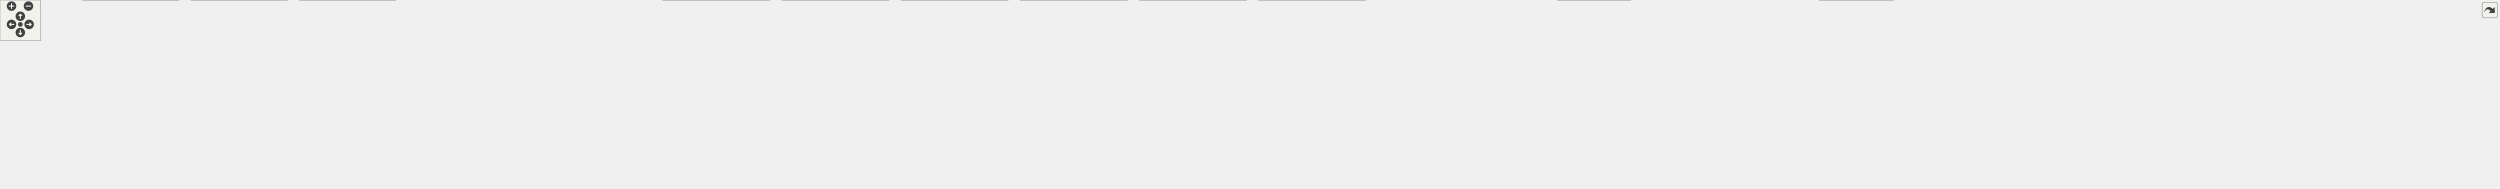
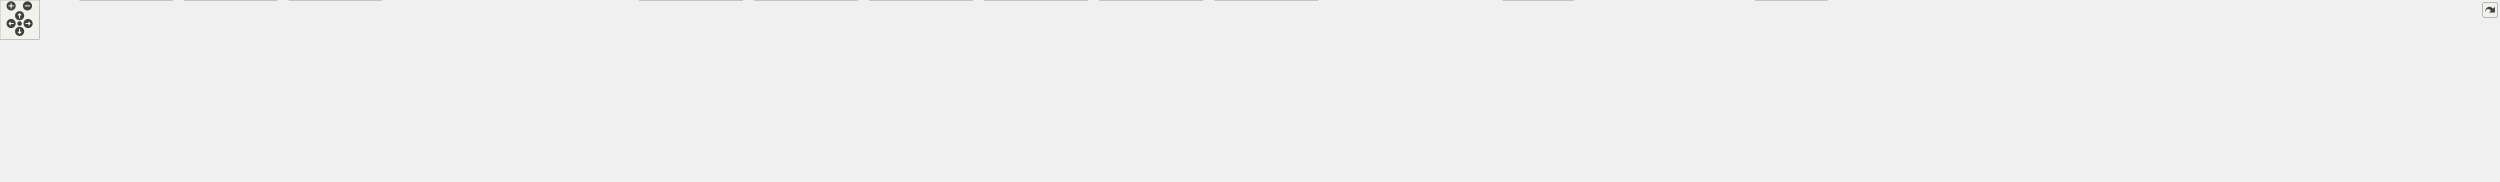
<svg xmlns="http://www.w3.org/2000/svg" xmlns:xlink="http://www.w3.org/1999/xlink" id="main" version="1.1" xml:space="preserve">
  <style type="text/css">
.edge:hover path { stroke: red; }
.edge:hover polygon { stroke: red; fill: red; }
</style>
  <defs>
    <circle id="rim" cx="0" cy="0" r="7" />
    <circle id="rim2" cx="0" cy="0" r="3.5" />
    <g id="zoomPlus">
      <use xlink:href="#rim" fill="#404040">
        <set attributeName="fill" to="#808080" begin="zoomplus.mouseover" end="zoomplus.mouseout" />
      </use>
      <path d="M-4,0h8M0,-4v8" fill="none" stroke="white" stroke-width="1.5" pointer-events="none" />
    </g>
    <g id="zoomMin">
      <use xlink:href="#rim" fill="#404040">
        <set attributeName="fill" to="#808080" begin="zoomminus.mouseover" end="zoomminus.mouseout" />
      </use>
      <path d="M-4,0h8" fill="none" stroke="white" stroke-width="1.5" pointer-events="none" />
    </g>
    <g id="dirArrow">
      <path fill="none" stroke="white" stroke-width="1.5" d="M0,-3.0v7 M-2.5,-0.5L0,-3.0L2.5,-0.5" />
    </g>
    <g id="resetDef">
      <use xlink:href="#rim2" fill="#404040">
        <set attributeName="fill" to="#808080" begin="reset.mouseover" end="reset.mouseout" />
      </use>
    </g>
  </defs>
  <svg id="graph" class="graph">
    <g id="viewport">
      <g id="node1" class="node">
        <g id="a_node1">
          <a xlink:title=" ">
-             <polygon fill="#999999" stroke="#666666" points="2972.5,-217 2845.5,-217 2845.5,-198 2972.5,-198 2972.5,-217" />
-             <text text-anchor="middle" x="2909" y="-205" font-family="Helvetica,sans-Serif" font-size="10.00">include/m_Do/m_Do_lib.h</text>
+             <polygon fill="#999999" stroke="#666666" points="3033.5,-217 2906.5,-217 2906.5,-198 3033.5,-198 3033.5,-217" />
+             <text text-anchor="middle" x="2970" y="-205" font-family="Helvetica,sans-Serif" font-size="10.00">include/m_Do/m_Do_lib.h</text>
          </a>
        </g>
      </g>
      <g id="node2" class="node">
        <g id="a_node2">
          <a xlink:href="J3DMatBlock_8h.html" target="_top" xlink:title=" ">
            <polygon fill="white" stroke="#666666" points="1860.5,-162 1725.5,-162 1725.5,-132 1860.5,-132 1860.5,-162" />
            <text text-anchor="start" x="1733.5" y="-150" font-family="Helvetica,sans-Serif" font-size="10.00">include/JSystem/J3DGraph</text>
            <text text-anchor="middle" x="1793" y="-139" font-family="Helvetica,sans-Serif" font-size="10.00">Base/J3DMatBlock.h</text>
          </a>
        </g>
      </g>
      <g id="edge1" class="edge">
-         <path fill="none" stroke="#63b8ff" d="M2834.13,-202.58C2628.54,-191.8 2057.49,-161.86 1860.69,-151.55" />
-         <polygon fill="#63b8ff" stroke="#63b8ff" points="2833.72,-206.06 2843.89,-203.09 2834.08,-199.07 2833.72,-206.06" />
+         <path fill="none" stroke="#63b8ff" d="M2894.86,-202.77C2680.17,-192.09 2066.3,-161.58 1860.89,-151.37" />
+         <polygon fill="#63b8ff" stroke="#63b8ff" points="2894.63,-206.26 2904.79,-203.26 2894.98,-199.27 2894.63,-206.26" />
      </g>
      <g id="node14" class="node">
        <g id="a_node14">
          <a xlink:href="d__a__npc_8cpp.html" target="_top" xlink:title=" ">
            <polygon fill="white" stroke="#666666" points="104,-24.5 0,-24.5 0,-5.5 104,-5.5 104,-24.5" />
            <text text-anchor="middle" x="52" y="-12.5" font-family="Helvetica,sans-Serif" font-size="10.00">src/d/a/d_a_npc.cpp</text>
          </a>
        </g>
      </g>
      <g id="edge29" class="edge">
-         <path fill="none" stroke="#63b8ff" d="M2833.92,-204.77C2645.77,-200.21 2138.96,-186.48 1717,-162 1344.03,-140.36 1251.33,-126.7 879,-96 538.45,-67.92 450.57,-83.01 113,-30 104.63,-28.69 95.69,-26.87 87.32,-24.99" />
-         <polygon fill="#63b8ff" stroke="#63b8ff" points="2833.72,-208.27 2843.8,-205.01 2833.89,-201.27 2833.72,-208.27" />
+         <path fill="none" stroke="#63b8ff" d="M2894.83,-204.96C2700.12,-200.73 2163.39,-187.49 1717,-162 1344.01,-140.7 1251.33,-126.7 879,-96 538.45,-67.92 450.57,-83.01 113,-30 104.63,-28.69 95.69,-26.87 87.32,-24.99" />
+         <polygon fill="#63b8ff" stroke="#63b8ff" points="2894.47,-208.45 2904.55,-205.17 2894.62,-201.45 2894.47,-208.45" />
      </g>
      <g id="node19" class="node">
        <g id="a_node19">
          <a xlink:href="d__a__player_8cpp.html" target="_top" xlink:title=" ">
            <polygon fill="white" stroke="#666666" points="3079,-24.5 2965,-24.5 2965,-5.5 3079,-5.5 3079,-24.5" />
            <text text-anchor="middle" x="3022" y="-12.5" font-family="Helvetica,sans-Serif" font-size="10.00">src/d/a/d_a_player.cpp</text>
          </a>
        </g>
      </g>
      <g id="edge30" class="edge">
-         <path fill="none" stroke="#63b8ff" d="M2834.09,-205.72C2757.29,-203.14 2645.33,-193.83 2618,-162 2609.31,-151.88 2609.98,-142.65 2618,-132 2640.31,-102.38 2881.86,-46.67 2980.45,-24.97" />
-         <polygon fill="#63b8ff" stroke="#63b8ff" points="2833.54,-209.2 2843.64,-206 2833.75,-202.2 2833.54,-209.2" />
+         <path fill="none" stroke="#63b8ff" d="M2894.86,-202.22C2796.94,-195.85 2636,-182.42 2618,-162 2609.18,-152 2609.98,-142.65 2618,-132 2640.31,-102.38 2881.86,-46.67 2980.45,-24.97" />
+         <polygon fill="#63b8ff" stroke="#63b8ff" points="2894.47,-205.7 2904.67,-202.84 2894.92,-198.71 2894.47,-205.7" />
      </g>
      <g id="node29" class="node">
        <g id="a_node29">
          <a xlink:href="d__drawlist_8cpp.html" target="_top" xlink:title=" ">
            <polygon fill="white" stroke="#666666" points="2731,-156.5 2627,-156.5 2627,-137.5 2731,-137.5 2731,-156.5" />
            <text text-anchor="middle" x="2679" y="-144.5" font-family="Helvetica,sans-Serif" font-size="10.00">src/d/d_drawlist.cpp</text>
          </a>
        </g>
      </g>
      <g id="edge31" class="edge">
-         <path fill="none" stroke="#63b8ff" d="M2862.88,-194.77C2819.02,-183.61 2754,-167.08 2714.18,-156.95" />
-         <polygon fill="#63b8ff" stroke="#63b8ff" points="2861.8,-198.11 2872.35,-197.18 2863.52,-191.32 2861.8,-198.11" />
+         <path fill="none" stroke="#63b8ff" d="M2909.91,-195.46C2863.44,-186.78 2797.53,-174.16 2740,-162 2732.56,-160.43 2724.63,-158.67 2717.03,-156.94" />
+         <polygon fill="#63b8ff" stroke="#63b8ff" points="2909.04,-198.86 2919.51,-197.25 2910.32,-191.98 2909.04,-198.86" />
      </g>
      <g id="node30" class="node">
        <g id="a_node30">
          <a xlink:href="d__insect_8cpp.html" target="_top" xlink:title=" ">
            <polygon fill="white" stroke="#666666" points="2845,-156.5 2749,-156.5 2749,-137.5 2845,-137.5 2845,-156.5" />
            <text text-anchor="middle" x="2797" y="-144.5" font-family="Helvetica,sans-Serif" font-size="10.00">src/d/d_insect.cpp</text>
          </a>
        </g>
      </g>
      <g id="edge32" class="edge">
-         <path fill="none" stroke="#63b8ff" d="M2882.04,-192.42C2860.94,-181.4 2832.24,-166.41 2814.17,-156.97" />
-         <polygon fill="#63b8ff" stroke="#63b8ff" points="2880.16,-195.39 2890.65,-196.91 2883.4,-189.18 2880.16,-195.39" />
+         <path fill="none" stroke="#63b8ff" d="M2933.17,-194.05C2900.26,-182.92 2852.84,-166.88 2823.52,-156.97" />
+         <polygon fill="#63b8ff" stroke="#63b8ff" points="2931.7,-197.24 2942.29,-197.13 2933.94,-190.61 2931.7,-197.24" />
      </g>
      <g id="node31" class="node">
        <g id="a_node31">
          <a xlink:href="d__timer_8cpp.html" target="_top" xlink:title=" ">
            <polygon fill="white" stroke="#666666" points="2955,-156.5 2863,-156.5 2863,-137.5 2955,-137.5 2955,-156.5" />
            <text text-anchor="middle" x="2909" y="-144.5" font-family="Helvetica,sans-Serif" font-size="10.00">src/d/d_timer.cpp</text>
          </a>
        </g>
      </g>
      <g id="edge33" class="edge">
-         <path fill="none" stroke="#63b8ff" d="M2909,-186.66C2909,-176.45 2909,-164.54 2909,-156.67" />
-         <polygon fill="#63b8ff" stroke="#63b8ff" points="2905.5,-186.35 2909,-196.35 2912.5,-186.35 2905.5,-186.35" />
+         <path fill="none" stroke="#63b8ff" d="M2952.57,-189.78C2941.43,-179.1 2927.43,-165.67 2918.35,-156.97" />
+         <polygon fill="#63b8ff" stroke="#63b8ff" points="2950,-192.17 2959.64,-196.57 2954.85,-187.12 2950,-192.17" />
      </g>
      <g id="node32" class="node">
        <g id="a_node32">
-           <a xlink:href="d__map__path_8cpp.html" target="_top" xlink:title=" ">
-             <polygon fill="white" stroke="#666666" points="3107,-156.5 2973,-156.5 2973,-137.5 3107,-137.5 3107,-156.5" />
-             <text text-anchor="middle" x="3040" y="-144.5" font-family="Helvetica,sans-Serif" font-size="10.00">src/d/map/d_map_path.cpp</text>
+           <a xlink:href="d__kankyo__rain_8cpp.html" target="_top" xlink:title=" ">
+             <polygon fill="white" stroke="#666666" points="3089,-162 2973,-162 2973,-132 3089,-132 3089,-162" />
+             <text text-anchor="start" x="2981" y="-150" font-family="Helvetica,sans-Serif" font-size="10.00">src/d/kankyo/d_kankyo</text>
+             <text text-anchor="middle" x="3031" y="-139" font-family="Helvetica,sans-Serif" font-size="10.00">_rain.cpp</text>
          </a>
        </g>
      </g>
      <g id="edge34" class="edge">
-         <path fill="none" stroke="#63b8ff" d="M2939.2,-193.02C2963.98,-181.95 2998.39,-166.58 3019.92,-156.97" />
-         <polygon fill="#63b8ff" stroke="#63b8ff" points="2937.98,-189.72 2930.28,-197 2940.84,-196.12 2937.98,-189.72" />
+         <path fill="none" stroke="#63b8ff" d="M2987.49,-189.73C2996.48,-181.11 3007.33,-170.7 3015.94,-162.44" />
+         <polygon fill="#63b8ff" stroke="#63b8ff" points="2985.15,-187.12 2980.36,-196.57 2990,-192.17 2985.15,-187.12" />
      </g>
      <g id="node33" class="node">
        <g id="a_node33">
-           <a xlink:href="d__particle_8cpp.html" target="_top" xlink:title=" ">
-             <polygon fill="white" stroke="#666666" points="3261,-156.5 3125,-156.5 3125,-137.5 3261,-137.5 3261,-156.5" />
-             <text text-anchor="middle" x="3193" y="-144.5" font-family="Helvetica,sans-Serif" font-size="10.00">src/d/particle/d_particle.cpp</text>
+           <a xlink:href="d__map__path_8cpp.html" target="_top" xlink:title=" ">
+             <polygon fill="white" stroke="#666666" points="3241,-156.5 3107,-156.5 3107,-137.5 3241,-137.5 3241,-156.5" />
+             <text text-anchor="middle" x="3174" y="-144.5" font-family="Helvetica,sans-Serif" font-size="10.00">src/d/map/d_map_path.cpp</text>
          </a>
        </g>
      </g>
      <g id="edge35" class="edge">
-         <path fill="none" stroke="#63b8ff" d="M2963.56,-195.26C3017.71,-184.11 3099.66,-167.23 3149.56,-156.95" />
-         <polygon fill="#63b8ff" stroke="#63b8ff" points="2963.01,-191.8 2953.93,-197.25 2964.43,-198.66 2963.01,-191.8" />
+         <path fill="none" stroke="#63b8ff" d="M3011.92,-194.48C3050.78,-183.34 3107.71,-167.01 3142.73,-156.97" />
+         <polygon fill="#63b8ff" stroke="#63b8ff" points="3011.09,-191.08 3002.44,-197.2 3013.02,-197.81 3011.09,-191.08" />
      </g>
      <g id="node34" class="node">
        <g id="a_node34">
-           <a xlink:href="d__shop__system_8cpp.html" target="_top" xlink:title=" ">
-             <polygon fill="white" stroke="#666666" points="3431,-156.5 3279,-156.5 3279,-137.5 3431,-137.5 3431,-156.5" />
-             <text text-anchor="middle" x="3355" y="-144.5" font-family="Helvetica,sans-Serif" font-size="10.00">src/d/shop/d_shop_system.cpp</text>
+           <a xlink:href="d__particle_8cpp.html" target="_top" xlink:title=" ">
+             <polygon fill="white" stroke="#666666" points="3395,-156.5 3259,-156.5 3259,-137.5 3395,-137.5 3395,-156.5" />
+             <text text-anchor="middle" x="3327" y="-144.5" font-family="Helvetica,sans-Serif" font-size="10.00">src/d/particle/d_particle.cpp</text>
          </a>
        </g>
      </g>
      <g id="edge36" class="edge">
-         <path fill="none" stroke="#63b8ff" d="M2984.06,-198.15C3057.16,-189.8 3171.36,-176.2 3270,-162 3280.51,-160.49 3291.73,-158.74 3302.45,-157" />
-         <polygon fill="#63b8ff" stroke="#63b8ff" points="2983.73,-194.66 2974.19,-199.27 2984.52,-201.62 2983.73,-194.66" />
+         <path fill="none" stroke="#63b8ff" d="M3040.4,-195.75C3097.07,-187 3178.73,-174.14 3250,-162 3259.24,-160.43 3269.1,-158.68 3278.56,-156.98" />
+         <polygon fill="#63b8ff" stroke="#63b8ff" points="3039.9,-192.29 3030.55,-197.27 3040.97,-199.21 3039.9,-192.29" />
      </g>
      <g id="node35" class="node">
        <g id="a_node35">
-           <a xlink:href="f__op__actor__mng_8cpp.html" target="_top" xlink:title=" ">
-             <polygon fill="white" stroke="#666666" points="3550.5,-162 3449.5,-162 3449.5,-132 3550.5,-132 3550.5,-162" />
-             <text text-anchor="start" x="3457.5" y="-150" font-family="Helvetica,sans-Serif" font-size="10.00">src/f_op/f_op_actor</text>
-             <text text-anchor="middle" x="3500" y="-139" font-family="Helvetica,sans-Serif" font-size="10.00">_mng.cpp</text>
+           <a xlink:href="d__shop__system_8cpp.html" target="_top" xlink:title=" ">
+             <polygon fill="white" stroke="#666666" points="3565,-156.5 3413,-156.5 3413,-137.5 3565,-137.5 3565,-156.5" />
+             <text text-anchor="middle" x="3489" y="-144.5" font-family="Helvetica,sans-Serif" font-size="10.00">src/d/shop/d_shop_system.cpp</text>
          </a>
        </g>
      </g>
      <g id="edge37" class="edge">
-         <path fill="none" stroke="#63b8ff" d="M2983.93,-203.66C3087.14,-198.97 3278.59,-187.46 3440,-162 3442.96,-161.53 3445.99,-161 3449.04,-160.42" />
-         <polygon fill="#63b8ff" stroke="#63b8ff" points="2984.05,-200.15 2974.22,-204.09 2984.36,-207.14 2984.05,-200.15" />
+         <path fill="none" stroke="#63b8ff" d="M3045.06,-200.21C3131.71,-192.61 3278.44,-178.76 3404,-162 3414.97,-160.54 3426.7,-158.75 3437.83,-156.95" />
+         <polygon fill="#63b8ff" stroke="#63b8ff" points="3044.92,-196.7 3035.26,-201.06 3045.53,-203.68 3044.92,-196.7" />
      </g>
      <g id="node36" class="node">
        <g id="a_node36">
+           <a xlink:href="f__op__actor__mng_8cpp.html" target="_top" xlink:title=" ">
+             <polygon fill="white" stroke="#666666" points="3684.5,-162 3583.5,-162 3583.5,-132 3684.5,-132 3684.5,-162" />
+             <text text-anchor="start" x="3591.5" y="-150" font-family="Helvetica,sans-Serif" font-size="10.00">src/f_op/f_op_actor</text>
+             <text text-anchor="middle" x="3634" y="-139" font-family="Helvetica,sans-Serif" font-size="10.00">_mng.cpp</text>
+           </a>
+         </g>
+       </g>
+       <g id="edge38" class="edge">
+         <path fill="none" stroke="#63b8ff" d="M3045.27,-204.71C3159.95,-201.15 3385.08,-190.82 3574,-162 3576.96,-161.55 3579.99,-161.03 3583.04,-160.46" />
+         <polygon fill="#63b8ff" stroke="#63b8ff" points="3045.25,-201.21 3035.36,-205.01 3045.46,-208.21 3045.25,-201.21" />
+       </g>
+       <g id="node37" class="node">
+         <g id="a_node37">
          <a xlink:href="m__Do__lib_8cpp.html" target="_top" xlink:title=" ">
-             <polygon fill="white" stroke="#666666" points="3689,-156.5 3569,-156.5 3569,-137.5 3689,-137.5 3689,-156.5" />
-             <text text-anchor="middle" x="3629" y="-144.5" font-family="Helvetica,sans-Serif" font-size="10.00">src/m_Do/m_Do_lib.cpp</text>
-           </a>
-         </g>
-       </g>
-       <g id="edge38" class="edge">
-         <path fill="none" stroke="#63b8ff" d="M2983.94,-204.59C3105.39,-200.77 3352.55,-190.01 3560,-162 3569.57,-160.71 3579.8,-158.88 3589.38,-156.97" />
-         <polygon fill="#63b8ff" stroke="#63b8ff" points="2983.98,-201.09 2974.09,-204.89 2984.2,-208.08 2983.98,-201.09" />
+             <polygon fill="white" stroke="#666666" points="3823,-156.5 3703,-156.5 3703,-137.5 3823,-137.5 3823,-156.5" />
+             <text text-anchor="middle" x="3763" y="-144.5" font-family="Helvetica,sans-Serif" font-size="10.00">src/m_Do/m_Do_lib.cpp</text>
+           </a>
+         </g>
+       </g>
+       <g id="edge39" class="edge">
+         <path fill="none" stroke="#63b8ff" d="M3044.85,-205.32C3176.61,-202.48 3458.34,-193 3694,-162 3703.7,-160.72 3714.07,-158.88 3723.75,-156.94" />
+         <polygon fill="#63b8ff" stroke="#63b8ff" points="3045.16,-201.81 3035.23,-205.52 3045.3,-208.81 3045.16,-201.81" />
      </g>
      <g id="node3" class="node">
        <g id="a_node3">
          <a xlink:href="J3DMaterial_8h.html" target="_top" xlink:title=" ">
            <polygon fill="white" stroke="#666666" points="1300.5,-96 1165.5,-96 1165.5,-66 1300.5,-66 1300.5,-96" />
            <text text-anchor="start" x="1173.5" y="-84" font-family="Helvetica,sans-Serif" font-size="10.00">include/JSystem/J3DGraph</text>
            <text text-anchor="middle" x="1233" y="-73" font-family="Helvetica,sans-Serif" font-size="10.00">Base/J3DMaterial.h</text>
          </a>
        </g>
      </g>
      <g id="edge2" class="edge">
        <path fill="none" stroke="#63b8ff" d="M1713.78,-136.95C1603.26,-124.32 1404.7,-101.62 1300.71,-89.74" />
        <polygon fill="#63b8ff" stroke="#63b8ff" points="1713.34,-140.42 1723.67,-138.08 1714.13,-133.46 1713.34,-140.42" />
      </g>
      <g id="node18" class="node">
        <g id="a_node18">
          <a xlink:href="d__a__alink_8h.html" target="_top" xlink:title=" ">
            <polygon fill="white" stroke="#666666" points="2411,-90.5 2295,-90.5 2295,-71.5 2411,-71.5 2411,-90.5" />
            <text text-anchor="middle" x="2353" y="-78.5" font-family="Helvetica,sans-Serif" font-size="10.00">include/d/a/d_a_alink.h</text>
          </a>
        </g>
      </g>
      <g id="edge17" class="edge">
        <path fill="none" stroke="#63b8ff" d="M1872.23,-136.95C1986.15,-123.93 2193.61,-100.22 2294.62,-88.67" />
        <polygon fill="#63b8ff" stroke="#63b8ff" points="1871.87,-133.46 1862.33,-138.08 1872.66,-140.42 1871.87,-133.46" />
      </g>
      <g id="node26" class="node">
        <g id="a_node26">
          <a xlink:href="J3DMatBlock_8cpp.html" target="_top" xlink:title=" ">
            <polygon fill="white" stroke="#666666" points="2571,-96 2429,-96 2429,-66 2571,-66 2571,-96" />
            <text text-anchor="start" x="2437" y="-84" font-family="Helvetica,sans-Serif" font-size="10.00">libs/JSystem/J3DGraphBase</text>
            <text text-anchor="middle" x="2500" y="-73" font-family="Helvetica,sans-Serif" font-size="10.00">/J3DMatBlock.cpp</text>
          </a>
        </g>
      </g>
      <g id="edge26" class="edge">
        <path fill="none" stroke="#63b8ff" d="M1872.12,-142.07C1991.28,-135.62 2223.76,-120.94 2420,-96 2422.8,-95.64 2425.65,-95.26 2428.52,-94.85" />
        <polygon fill="#63b8ff" stroke="#63b8ff" points="1872.26,-138.56 1862.46,-142.59 1872.63,-145.55 1872.26,-138.56" />
      </g>
      <g id="node27" class="node">
        <g id="a_node27">
          <a xlink:href="d__attention_8cpp.html" target="_top" xlink:title=" ">
            <polygon fill="white" stroke="#666666" points="994.5,-90.5 887.5,-90.5 887.5,-71.5 994.5,-71.5 994.5,-90.5" />
            <text text-anchor="middle" x="941" y="-78.5" font-family="Helvetica,sans-Serif" font-size="10.00">src/d/d_attention.cpp</text>
          </a>
        </g>
      </g>
      <g id="edge27" class="edge">
        <path fill="none" stroke="#63b8ff" d="M1713.88,-145.04C1571.29,-142.42 1262,-132.62 1004,-96 995.13,-94.74 985.65,-92.9 976.8,-90.97" />
        <polygon fill="#63b8ff" stroke="#63b8ff" points="1713.52,-148.54 1723.58,-145.22 1713.64,-141.54 1713.52,-148.54" />
      </g>
      <g id="node28" class="node">
        <g id="a_node28">
          <a xlink:href="d__kankyo_8cpp.html" target="_top" xlink:title=" ">
            <polygon fill="white" stroke="#666666" points="1147,-90.5 1013,-90.5 1013,-71.5 1147,-71.5 1147,-90.5" />
            <text text-anchor="middle" x="1080" y="-78.5" font-family="Helvetica,sans-Serif" font-size="10.00">src/d/kankyo/d_kankyo.cpp</text>
          </a>
        </g>
      </g>
      <g id="edge28" class="edge">
        <path fill="none" stroke="#63b8ff" d="M1714.17,-142.38C1593.72,-136.26 1356.77,-121.95 1157,-96 1146.62,-94.65 1135.53,-92.85 1125.07,-90.99" />
        <polygon fill="#63b8ff" stroke="#63b8ff" points="1713.79,-145.86 1723.95,-142.87 1714.14,-138.87 1713.79,-145.86" />
      </g>
      <g id="node4" class="node">
        <g id="a_node4">
          <a xlink:href="J3DJoint_8cpp.html" target="_top" xlink:title=" ">
            <polygon fill="white" stroke="#666666" points="1136,-30 978,-30 978,0 1136,0 1136,-30" />
            <text text-anchor="start" x="986" y="-18" font-family="Helvetica,sans-Serif" font-size="10.00">libs/JSystem/J3DGraphAnimator</text>
            <text text-anchor="middle" x="1057" y="-7" font-family="Helvetica,sans-Serif" font-size="10.00">/J3DJoint.cpp</text>
          </a>
        </g>
      </g>
      <g id="edge3" class="edge">
        <path fill="none" stroke="#63b8ff" d="M1182.96,-61.8C1155.61,-51.86 1122.21,-39.71 1096.67,-30.43" />
        <polygon fill="#63b8ff" stroke="#63b8ff" points="1181.49,-64.99 1192.08,-65.12 1183.88,-58.41 1181.49,-64.99" />
      </g>
      <g id="node5" class="node">
        <g id="a_node5">
          <a xlink:href="J3DJointTree_8cpp.html" target="_top" xlink:title=" ">
            <polygon fill="white" stroke="#666666" points="1312,-30 1154,-30 1154,0 1312,0 1312,-30" />
            <text text-anchor="start" x="1162" y="-18" font-family="Helvetica,sans-Serif" font-size="10.00">libs/JSystem/J3DGraphAnimator</text>
            <text text-anchor="middle" x="1233" y="-7" font-family="Helvetica,sans-Serif" font-size="10.00">/J3DJointTree.cpp</text>
          </a>
        </g>
      </g>
      <g id="edge4" class="edge">
        <path fill="none" stroke="#63b8ff" d="M1233,-54.39C1233,-46.13 1233,-37.28 1233,-30.16" />
        <polygon fill="#63b8ff" stroke="#63b8ff" points="1229.5,-54.28 1233,-64.28 1236.5,-54.28 1229.5,-54.28" />
      </g>
      <g id="node6" class="node">
        <g id="a_node6">
          <a xlink:href="J3DMaterialAnm_8cpp.html" target="_top" xlink:title=" ">
            <polygon fill="white" stroke="#666666" points="1488,-30 1330,-30 1330,0 1488,0 1488,-30" />
            <text text-anchor="start" x="1338" y="-18" font-family="Helvetica,sans-Serif" font-size="10.00">libs/JSystem/J3DGraphAnimator</text>
            <text text-anchor="middle" x="1409" y="-7" font-family="Helvetica,sans-Serif" font-size="10.00">/J3DMaterialAnm.cpp</text>
          </a>
        </g>
      </g>
      <g id="edge5" class="edge">
        <path fill="none" stroke="#63b8ff" d="M1283.04,-61.8C1310.39,-51.86 1343.79,-39.71 1369.33,-30.43" />
        <polygon fill="#63b8ff" stroke="#63b8ff" points="1282.12,-58.41 1273.92,-65.12 1284.51,-64.99 1282.12,-58.41" />
      </g>
      <g id="node7" class="node">
        <g id="a_node7">
          <a xlink:href="J3DMaterialAttach_8cpp.html" target="_top" xlink:title=" ">
            <polygon fill="white" stroke="#666666" points="1664,-30 1506,-30 1506,0 1664,0 1664,-30" />
            <text text-anchor="start" x="1514" y="-18" font-family="Helvetica,sans-Serif" font-size="10.00">libs/JSystem/J3DGraphAnimator</text>
            <text text-anchor="middle" x="1585" y="-7" font-family="Helvetica,sans-Serif" font-size="10.00">/J3DMaterialAttach.cpp</text>
          </a>
        </g>
      </g>
      <g id="edge6" class="edge">
        <path fill="none" stroke="#63b8ff" d="M1312.14,-65.61C1369.89,-55.11 1447.85,-40.94 1505.65,-30.43" />
        <polygon fill="#63b8ff" stroke="#63b8ff" points="1311.57,-62.16 1302.36,-67.39 1312.82,-69.04 1311.57,-62.16" />
      </g>
      <g id="node8" class="node">
        <g id="a_node8">
          <a xlink:href="J3DModel_8cpp.html" target="_top" xlink:title=" ">
            <polygon fill="white" stroke="#666666" points="1840,-30 1682,-30 1682,0 1840,0 1840,-30" />
            <text text-anchor="start" x="1690" y="-18" font-family="Helvetica,sans-Serif" font-size="10.00">libs/JSystem/J3DGraphAnimator</text>
            <text text-anchor="middle" x="1761" y="-7" font-family="Helvetica,sans-Serif" font-size="10.00">/J3DModel.cpp</text>
          </a>
        </g>
      </g>
      <g id="edge7" class="edge">
        <path fill="none" stroke="#63b8ff" d="M1312.21,-72.07C1400.4,-63 1547.11,-47.16 1673,-30 1675.91,-29.6 1678.88,-29.19 1681.87,-28.76" />
        <polygon fill="#63b8ff" stroke="#63b8ff" points="1312.05,-68.57 1302.46,-73.07 1312.77,-75.54 1312.05,-68.57" />
      </g>
      <g id="node9" class="node">
        <g id="a_node9">
          <a xlink:href="J3DModelData_8cpp.html" target="_top" xlink:title=" ">
            <polygon fill="white" stroke="#666666" points="2016,-30 1858,-30 1858,0 2016,0 2016,-30" />
            <text text-anchor="start" x="1866" y="-18" font-family="Helvetica,sans-Serif" font-size="10.00">libs/JSystem/J3DGraphAnimator</text>
            <text text-anchor="middle" x="1937" y="-7" font-family="Helvetica,sans-Serif" font-size="10.00">/J3DModelData.cpp</text>
          </a>
        </g>
      </g>
      <g id="edge8" class="edge">
        <path fill="none" stroke="#63b8ff" d="M1311.98,-75.54C1429.37,-68.46 1656.72,-53.06 1849,-30 1851.92,-29.65 1854.89,-29.27 1857.89,-28.88" />
        <polygon fill="#63b8ff" stroke="#63b8ff" points="1311.91,-72.03 1302.13,-76.12 1312.32,-79.02 1311.91,-72.03" />
      </g>
      <g id="node10" class="node">
        <g id="a_node10">
          <a xlink:href="J3DDrawBuffer_8cpp.html" target="_top" xlink:title=" ">
            <polygon fill="white" stroke="#666666" points="264,-30 122,-30 122,0 264,0 264,-30" />
            <text text-anchor="start" x="130" y="-18" font-family="Helvetica,sans-Serif" font-size="10.00">libs/JSystem/J3DGraphBase</text>
            <text text-anchor="middle" x="193" y="-7" font-family="Helvetica,sans-Serif" font-size="10.00">/J3DDrawBuffer.cpp</text>
          </a>
        </g>
      </g>
      <g id="edge9" class="edge">
        <path fill="none" stroke="#63b8ff" d="M1153.73,-65.88C763.65,-23.69 659.81,-71.55 273,-30 270.2,-29.7 267.34,-29.36 264.46,-28.99" />
        <polygon fill="#63b8ff" stroke="#63b8ff" points="1153.23,-69.34 1163.55,-66.95 1153.99,-62.38 1153.23,-69.34" />
      </g>
      <g id="node11" class="node">
        <g id="a_node11">
          <a xlink:href="J3DMaterial_8cpp.html" target="_top" xlink:title=" ">
            <polygon fill="white" stroke="#666666" points="424,-30 282,-30 282,0 424,0 424,-30" />
            <text text-anchor="start" x="290" y="-18" font-family="Helvetica,sans-Serif" font-size="10.00">libs/JSystem/J3DGraphBase</text>
            <text text-anchor="middle" x="353" y="-7" font-family="Helvetica,sans-Serif" font-size="10.00">/J3DMaterial.cpp</text>
          </a>
        </g>
      </g>
      <g id="edge10" class="edge">
        <path fill="none" stroke="#63b8ff" d="M1154.07,-65.9C834.48,-29.96 749.14,-65.4 433,-30 430.2,-29.69 427.34,-29.34 424.47,-28.96" />
        <polygon fill="#63b8ff" stroke="#63b8ff" points="1153.22,-69.32 1163.55,-66.98 1154.01,-62.37 1153.22,-69.32" />
      </g>
      <g id="node12" class="node">
        <g id="a_node12">
          <a xlink:href="J3DPacket_8cpp.html" target="_top" xlink:title=" ">
            <polygon fill="white" stroke="#666666" points="584,-30 442,-30 442,0 584,0 584,-30" />
            <text text-anchor="start" x="450" y="-18" font-family="Helvetica,sans-Serif" font-size="10.00">libs/JSystem/J3DGraphBase</text>
            <text text-anchor="middle" x="513" y="-7" font-family="Helvetica,sans-Serif" font-size="10.00">/J3DPacket.cpp</text>
          </a>
        </g>
      </g>
      <g id="edge11" class="edge">
        <path fill="none" stroke="#63b8ff" d="M1153.83,-65.85C905.18,-36.22 838.33,-59.22 593,-30 590.2,-29.67 587.35,-29.3 584.47,-28.91" />
        <polygon fill="#63b8ff" stroke="#63b8ff" points="1153.19,-69.29 1163.54,-67.02 1154.04,-62.35 1153.19,-69.29" />
      </g>
      <g id="node13" class="node">
        <g id="a_node13">
          <a xlink:href="d__a__alink_8cpp.html" target="_top" xlink:title=" ">
            <polygon fill="white" stroke="#666666" points="2143.5,-24.5 2034.5,-24.5 2034.5,-5.5 2143.5,-5.5 2143.5,-24.5" />
            <text text-anchor="middle" x="2089" y="-12.5" font-family="Helvetica,sans-Serif" font-size="10.00">src/d/a/d_a_alink.cpp</text>
          </a>
        </g>
      </g>
      <g id="edge12" class="edge">
        <path fill="none" stroke="#63b8ff" d="M1312.14,-78.99C1455.13,-76.27 1765.79,-66.32 2025,-30 2034.01,-28.74 2043.64,-26.9 2052.62,-24.96" />
        <polygon fill="#63b8ff" stroke="#63b8ff" points="1312.34,-75.48 1302.4,-79.16 1312.47,-82.48 1312.34,-75.48" />
      </g>
      <g id="edge13" class="edge">
        <path fill="none" stroke="#63b8ff" d="M1153.76,-65.89C692.84,-17.56 569.21,-89.67 113,-30 104.06,-28.83 94.5,-26.95 85.67,-24.94" />
        <polygon fill="#63b8ff" stroke="#63b8ff" points="1153.24,-69.36 1163.55,-66.93 1153.98,-62.4 1153.24,-69.36" />
      </g>
      <g id="node15" class="node">
        <g id="a_node15">
          <a xlink:href="d__model_8cpp.html" target="_top" xlink:title=" ">
            <polygon fill="white" stroke="#666666" points="698,-24.5 602,-24.5 602,-5.5 698,-5.5 698,-24.5" />
            <text text-anchor="middle" x="650" y="-12.5" font-family="Helvetica,sans-Serif" font-size="10.00">src/d/d_model.cpp</text>
          </a>
        </g>
      </g>
      <g id="edge14" class="edge">
        <path fill="none" stroke="#63b8ff" d="M1153.64,-65.8C955.48,-40.86 900.96,-61.39 707,-30 699.05,-28.71 690.58,-26.89 682.67,-24.98" />
        <polygon fill="#63b8ff" stroke="#63b8ff" points="1153.17,-69.27 1163.54,-67.07 1154.06,-62.32 1153.17,-69.27" />
      </g>
      <g id="node16" class="node">
        <g id="a_node16">
          <a xlink:href="d__resorce_8cpp.html" target="_top" xlink:title=" ">
            <polygon fill="white" stroke="#666666" points="818,-24.5 716,-24.5 716,-5.5 818,-5.5 818,-24.5" />
            <text text-anchor="middle" x="767" y="-12.5" font-family="Helvetica,sans-Serif" font-size="10.00">src/d/d_resorce.cpp</text>
          </a>
        </g>
      </g>
      <g id="edge15" class="edge">
        <path fill="none" stroke="#63b8ff" d="M1153.94,-65.78C1008.94,-45.32 969.07,-53.85 828,-30 819.86,-28.62 811.17,-26.83 802.99,-24.99" />
        <polygon fill="#63b8ff" stroke="#63b8ff" points="1153.13,-69.2 1163.52,-67.16 1154.12,-62.27 1153.13,-69.2" />
      </g>
      <g id="node17" class="node">
        <g id="a_node17">
          <a xlink:href="m__Do__ext_8cpp.html" target="_top" xlink:title=" ">
            <polygon fill="white" stroke="#666666" points="959.5,-24.5 836.5,-24.5 836.5,-5.5 959.5,-5.5 959.5,-24.5" />
            <text text-anchor="middle" x="898" y="-12.5" font-family="Helvetica,sans-Serif" font-size="10.00">src/m_Do/m_Do_ext.cpp</text>
          </a>
        </g>
      </g>
      <g id="edge16" class="edge">
        <path fill="none" stroke="#63b8ff" d="M1153.9,-65.18C1101.44,-55.31 1031.08,-42 969,-30 960.61,-28.38 951.67,-26.63 943.06,-24.94" />
        <polygon fill="#63b8ff" stroke="#63b8ff" points="1153.19,-68.61 1163.66,-67.01 1154.48,-61.73 1153.19,-68.61" />
      </g>
      <g id="edge18" class="edge">
        <path fill="none" stroke="#63b8ff" d="M2304.83,-68.32C2253.22,-55.81 2172.45,-36.23 2125.74,-24.91" />
        <polygon fill="#63b8ff" stroke="#63b8ff" points="2304,-71.72 2314.54,-70.68 2305.65,-64.92 2304,-71.72" />
      </g>
      <g id="edge19" class="edge">
        <path fill="none" stroke="#63b8ff" d="M2402.57,-68.84C2408.43,-67.76 2414.33,-66.78 2420,-66 2656.54,-33.5 2719.51,-62.85 2956,-30 2965.17,-28.73 2974.96,-26.91 2984.12,-25" />
        <polygon fill="#63b8ff" stroke="#63b8ff" points="2402.09,-65.37 2392.94,-70.72 2403.43,-72.24 2402.09,-65.37" />
      </g>
      <g id="node20" class="node">
        <g id="a_node20">
          <a xlink:href="d__com__inf__game_8cpp.html" target="_top" xlink:title=" ">
            <polygon fill="white" stroke="#666666" points="2407,-30 2299,-30 2299,0 2407,0 2407,-30" />
            <text text-anchor="start" x="2307" y="-18" font-family="Helvetica,sans-Serif" font-size="10.00">src/d/com/d_com_inf</text>
            <text text-anchor="middle" x="2353" y="-7" font-family="Helvetica,sans-Serif" font-size="10.00">_game.cpp</text>
          </a>
        </g>
      </g>
      <g id="edge20" class="edge">
        <path fill="none" stroke="#63b8ff" d="M2353,-59.78C2353,-50.17 2353,-38.92 2353,-30.23" />
        <polygon fill="#63b8ff" stroke="#63b8ff" points="2349.5,-59.59 2353,-69.59 2356.5,-59.59 2349.5,-59.59" />
      </g>
      <g id="node21" class="node">
        <g id="a_node21">
          <a xlink:href="d__camera_8cpp.html" target="_top" xlink:title=" ">
            <polygon fill="white" stroke="#666666" points="2527,-24.5 2425,-24.5 2425,-5.5 2527,-5.5 2527,-24.5" />
            <text text-anchor="middle" x="2476" y="-12.5" font-family="Helvetica,sans-Serif" font-size="10.00">src/d/d_camera.cpp</text>
          </a>
        </g>
      </g>
      <g id="edge21" class="edge">
        <path fill="none" stroke="#63b8ff" d="M2380.03,-65.93C2404.13,-53.4 2438.64,-35.44 2459.04,-24.82" />
        <polygon fill="#63b8ff" stroke="#63b8ff" points="2378.7,-62.68 2371.45,-70.4 2381.93,-68.89 2378.7,-62.68" />
      </g>
      <g id="node22" class="node">
        <g id="a_node22">
          <a xlink:href="d__event_8cpp.html" target="_top" xlink:title=" ">
            <polygon fill="white" stroke="#666666" points="2666.5,-24.5 2545.5,-24.5 2545.5,-5.5 2666.5,-5.5 2666.5,-24.5" />
            <text text-anchor="middle" x="2606" y="-12.5" font-family="Helvetica,sans-Serif" font-size="10.00">src/d/event/d_event.cpp</text>
          </a>
        </g>
      </g>
      <g id="edge22" class="edge">
        <path fill="none" stroke="#63b8ff" d="M2399.47,-68.24C2448.94,-55.73 2526.12,-36.21 2570.79,-24.91" />
        <polygon fill="#63b8ff" stroke="#63b8ff" points="2398.75,-64.82 2389.91,-70.66 2400.47,-71.6 2398.75,-64.82" />
      </g>
      <g id="node23" class="node">
        <g id="a_node23">
          <a xlink:href="d__meter2__draw_8cpp.html" target="_top" xlink:title=" ">
            <polygon fill="white" stroke="#666666" points="2795,-30 2685,-30 2685,0 2795,0 2795,-30" />
            <text text-anchor="start" x="2693" y="-18" font-family="Helvetica,sans-Serif" font-size="10.00">src/d/meter/d_meter2</text>
            <text text-anchor="middle" x="2740" y="-7" font-family="Helvetica,sans-Serif" font-size="10.00">_draw.cpp</text>
          </a>
        </g>
      </g>
      <g id="edge23" class="edge">
        <path fill="none" stroke="#63b8ff" d="M2404.8,-68.82C2409.93,-67.82 2415.06,-66.86 2420,-66 2533.19,-46.24 2562.91,-50.29 2676,-30 2678.8,-29.5 2681.66,-28.96 2684.55,-28.4" />
        <polygon fill="#63b8ff" stroke="#63b8ff" points="2404.26,-65.36 2395.15,-70.76 2405.64,-72.22 2404.26,-65.36" />
      </g>
      <g id="node24" class="node">
        <g id="a_node24">
          <a xlink:href="d__msg__flow_8cpp.html" target="_top" xlink:title=" ">
            <polygon fill="white" stroke="#666666" points="2946.5,-24.5 2813.5,-24.5 2813.5,-5.5 2946.5,-5.5 2946.5,-24.5" />
            <text text-anchor="middle" x="2880" y="-12.5" font-family="Helvetica,sans-Serif" font-size="10.00">src/d/msg/d_msg_flow.cpp</text>
          </a>
        </g>
      </g>
      <g id="edge24" class="edge">
        <path fill="none" stroke="#63b8ff" d="M2403.48,-68.82C2409.04,-67.78 2414.63,-66.81 2420,-66 2589.5,-40.43 2634.21,-53.55 2804,-30 2814.1,-28.6 2824.9,-26.8 2835.1,-24.95" />
        <polygon fill="#63b8ff" stroke="#63b8ff" points="2402.81,-65.38 2393.68,-70.75 2404.16,-72.25 2402.81,-65.38" />
      </g>
      <g id="node25" class="node">
        <g id="a_node25">
          <a xlink:href="f__op__actor_8cpp.html" target="_top" xlink:title=" ">
            <polygon fill="white" stroke="#666666" points="2280.5,-24.5 2161.5,-24.5 2161.5,-5.5 2280.5,-5.5 2280.5,-24.5" />
            <text text-anchor="middle" x="2221" y="-12.5" font-family="Helvetica,sans-Serif" font-size="10.00">src/f_op/f_op_actor.cpp</text>
          </a>
        </g>
      </g>
      <g id="edge25" class="edge">
        <path fill="none" stroke="#63b8ff" d="M2324.34,-66.1C2298.47,-53.56 2261.19,-35.49 2239.2,-24.82" />
        <polygon fill="#63b8ff" stroke="#63b8ff" points="2322.76,-69.23 2333.28,-70.44 2325.81,-62.93 2322.76,-69.23" />
      </g>
    </g>
  </svg>
  <g id="navigator" transform="translate(0 0)" fill="#404254">
    <rect fill="#f2f5e9" fill-opacity="0.5" stroke="#606060" stroke-width=".5" x="0" y="0" width="60" height="60" />
    <use id="zoomplus" xlink:href="#zoomPlus" x="17" y="9" />
    <use id="zoomminus" xlink:href="#zoomMin" x="42" y="9" />
    <use id="reset" xlink:href="#resetDef" x="30" y="36" />
    <g id="arrowUp" xlink:href="#dirArrow" transform="translate(30 24)">
      <use xlink:href="#rim" fill="#404040">
        <set attributeName="fill" to="#808080" begin="arrowUp.mouseover" end="arrowUp.mouseout" />
      </use>
      <path fill="none" stroke="white" stroke-width="1.5" d="M0,-3.0v7 M-2.5,-0.5L0,-3.0L2.5,-0.5" />
    </g>
    <g id="arrowRight" xlink:href="#dirArrow" transform="rotate(90) translate(36 -43)">
      <use xlink:href="#rim" fill="#404040">
        <set attributeName="fill" to="#808080" begin="arrowRight.mouseover" end="arrowRight.mouseout" />
      </use>
      <path fill="none" stroke="white" stroke-width="1.5" d="M0,-3.0v7 M-2.5,-0.5L0,-3.0L2.5,-0.5" />
    </g>
    <g id="arrowDown" xlink:href="#dirArrow" transform="rotate(180) translate(-30 -48)">
      <use xlink:href="#rim" fill="#404040">
        <set attributeName="fill" to="#808080" begin="arrowDown.mouseover" end="arrowDown.mouseout" />
      </use>
      <path fill="none" stroke="white" stroke-width="1.5" d="M0,-3.0v7 M-2.5,-0.5L0,-3.0L2.5,-0.5" />
    </g>
    <g id="arrowLeft" xlink:href="#dirArrow" transform="rotate(270) translate(-36 17)">
      <use xlink:href="#rim" fill="#404040">
        <set attributeName="fill" to="#808080" begin="arrowLeft.mouseover" end="arrowLeft.mouseout" />
      </use>
      <path fill="none" stroke="white" stroke-width="1.5" d="M0,-3.0v7 M-2.5,-0.5L0,-3.0L2.5,-0.5" />
    </g>
  </g>
  <svg viewBox="0 0 15 15" width="100%" height="30px" preserveAspectRatio="xMaxYMin meet">
    <g id="arrow_out" transform="scale(0.3 0.3)">
      <a xlink:href="m__Do__lib_8h__dep__incl_org.svg" target="_base">
        <rect id="button" ry="5" rx="5" y="6" x="6" height="38" width="38" fill="#f2f5e9" fill-opacity="0.5" stroke="#606060" stroke-width="1.0" />
        <path id="arrow" d="M 11.5,31.437 C 11.94,20.098 22.043,11.323 32.159,21.979 L 37.069,17.246 C 37.069,17.246 37.088,32 37.088,32 L 22.16,31.978 C 22.16,31.978 26.998,27.14 26.998,27.14 C 18.529,18.264 13.292,25.23 11.5,31.437 z" style="fill:#404040;" />
      </a>
    </g>
  </svg>
</svg>
